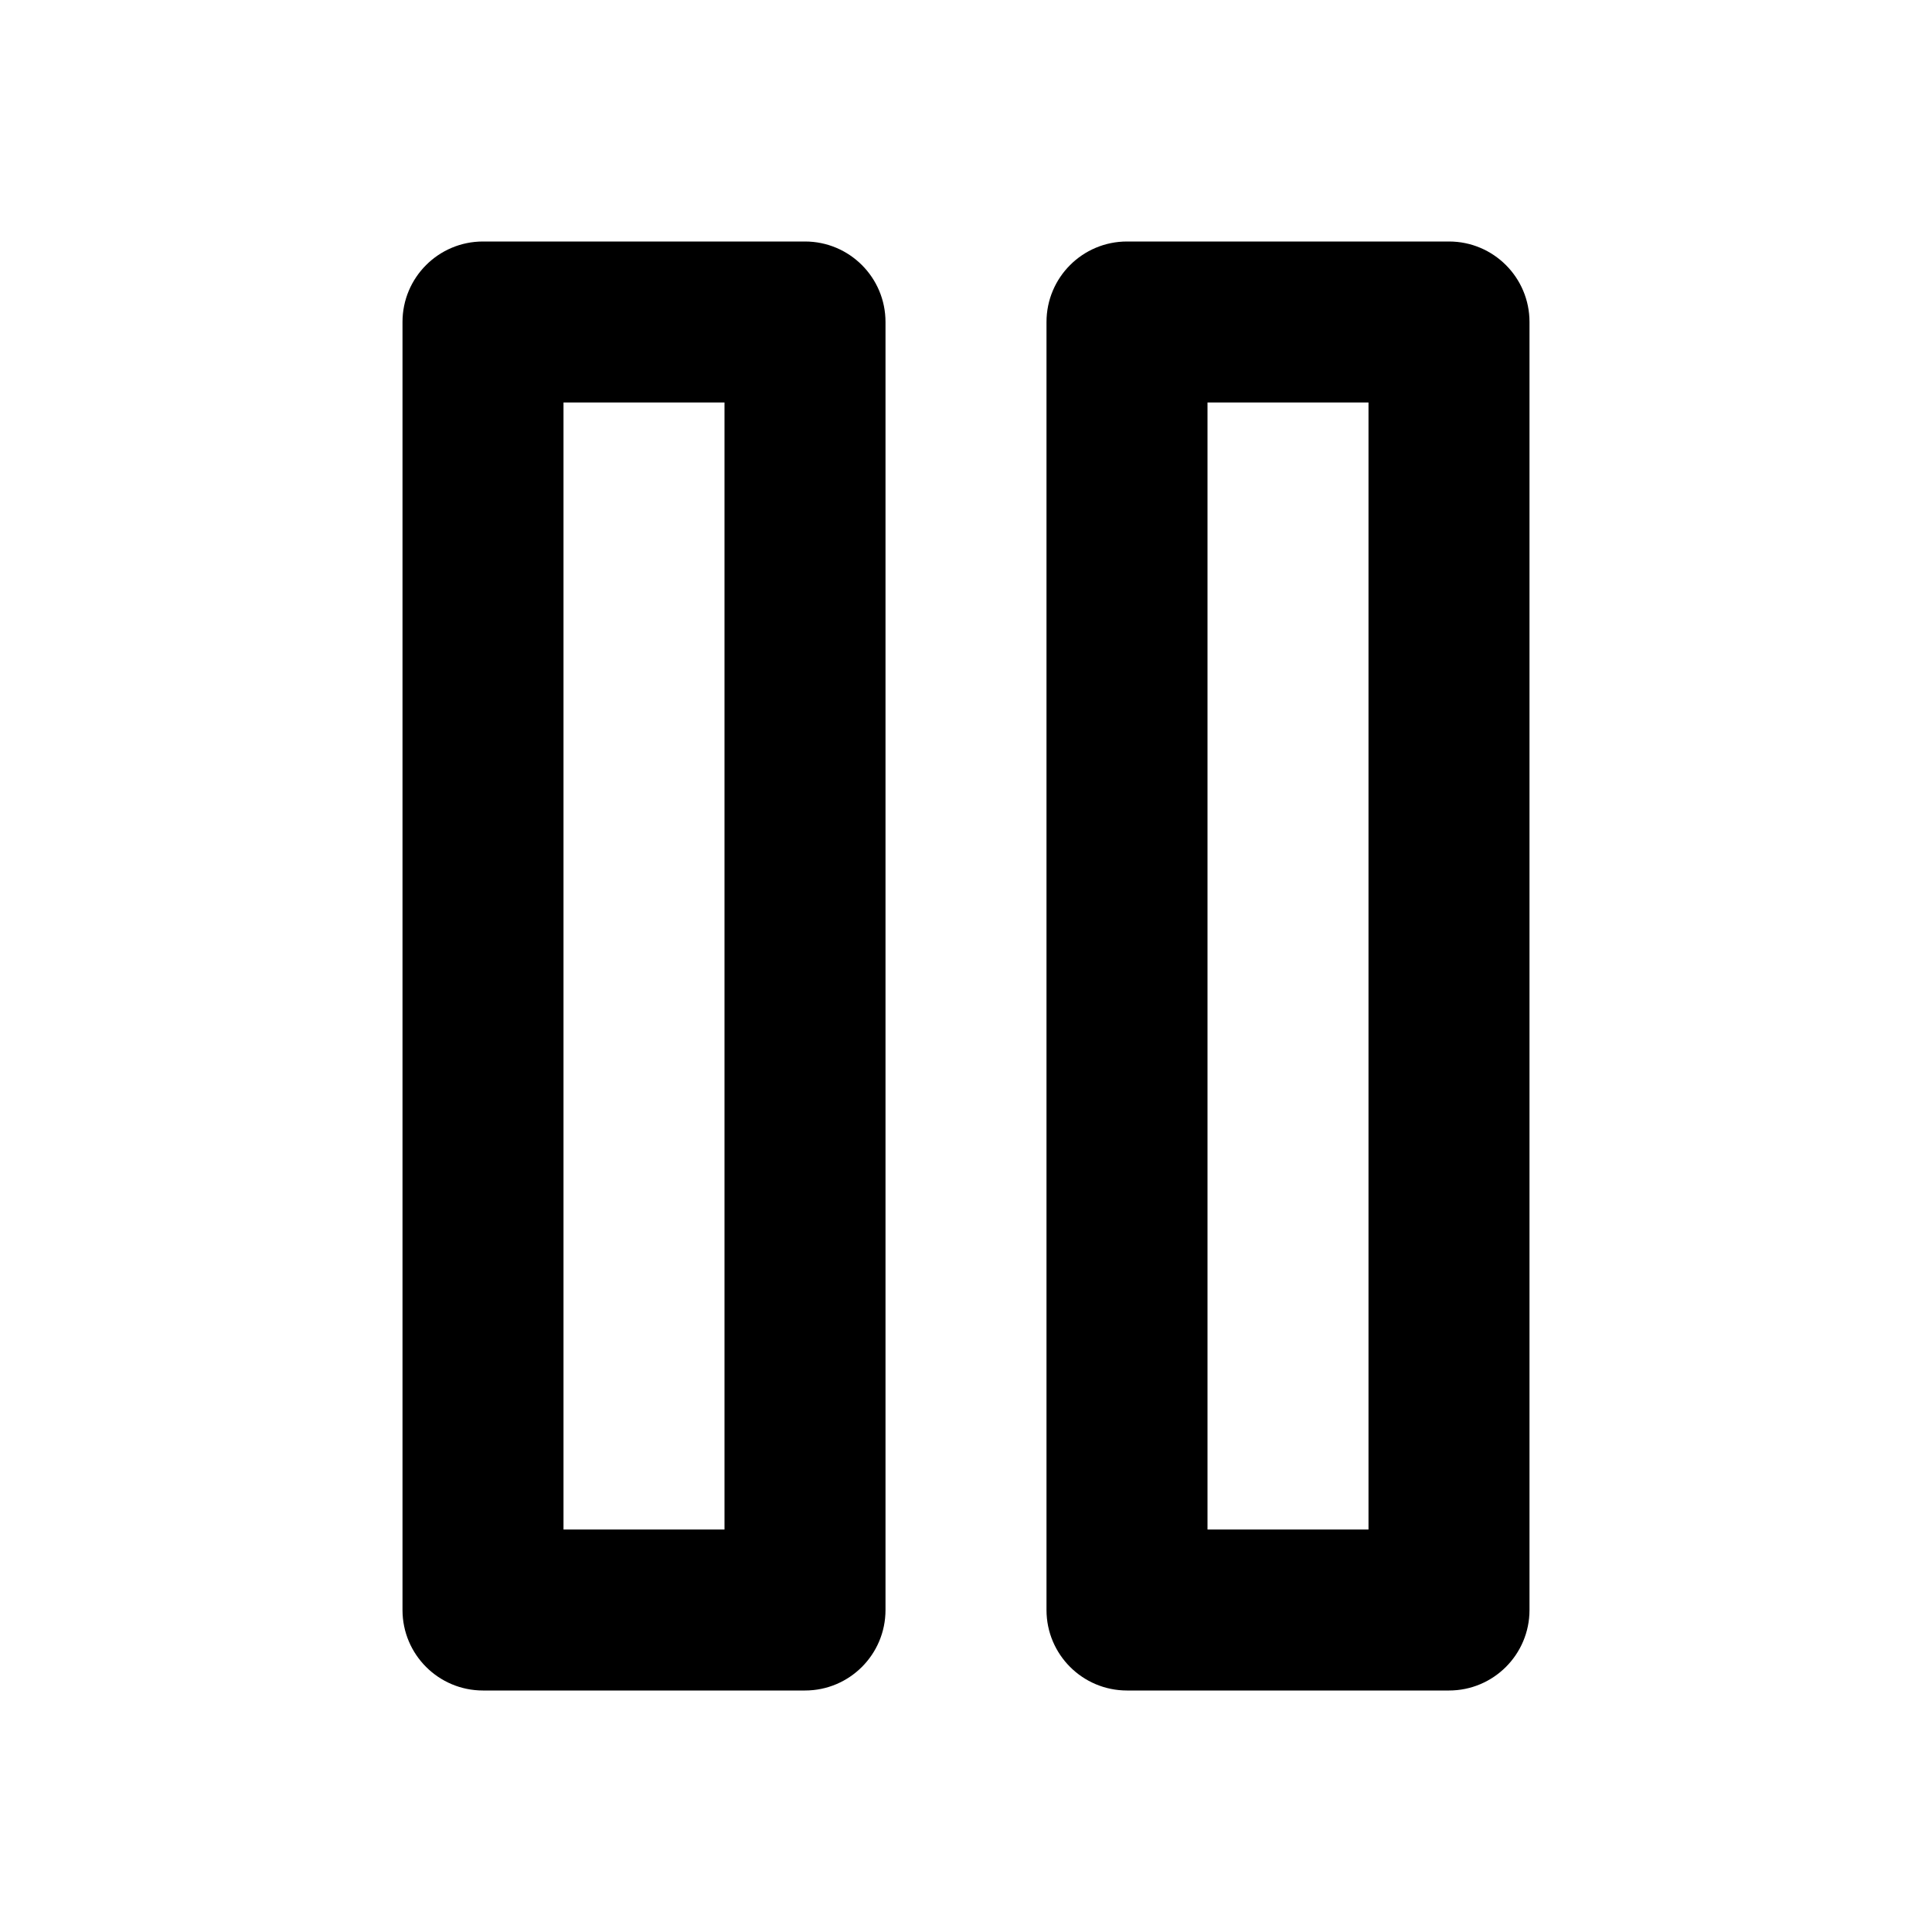
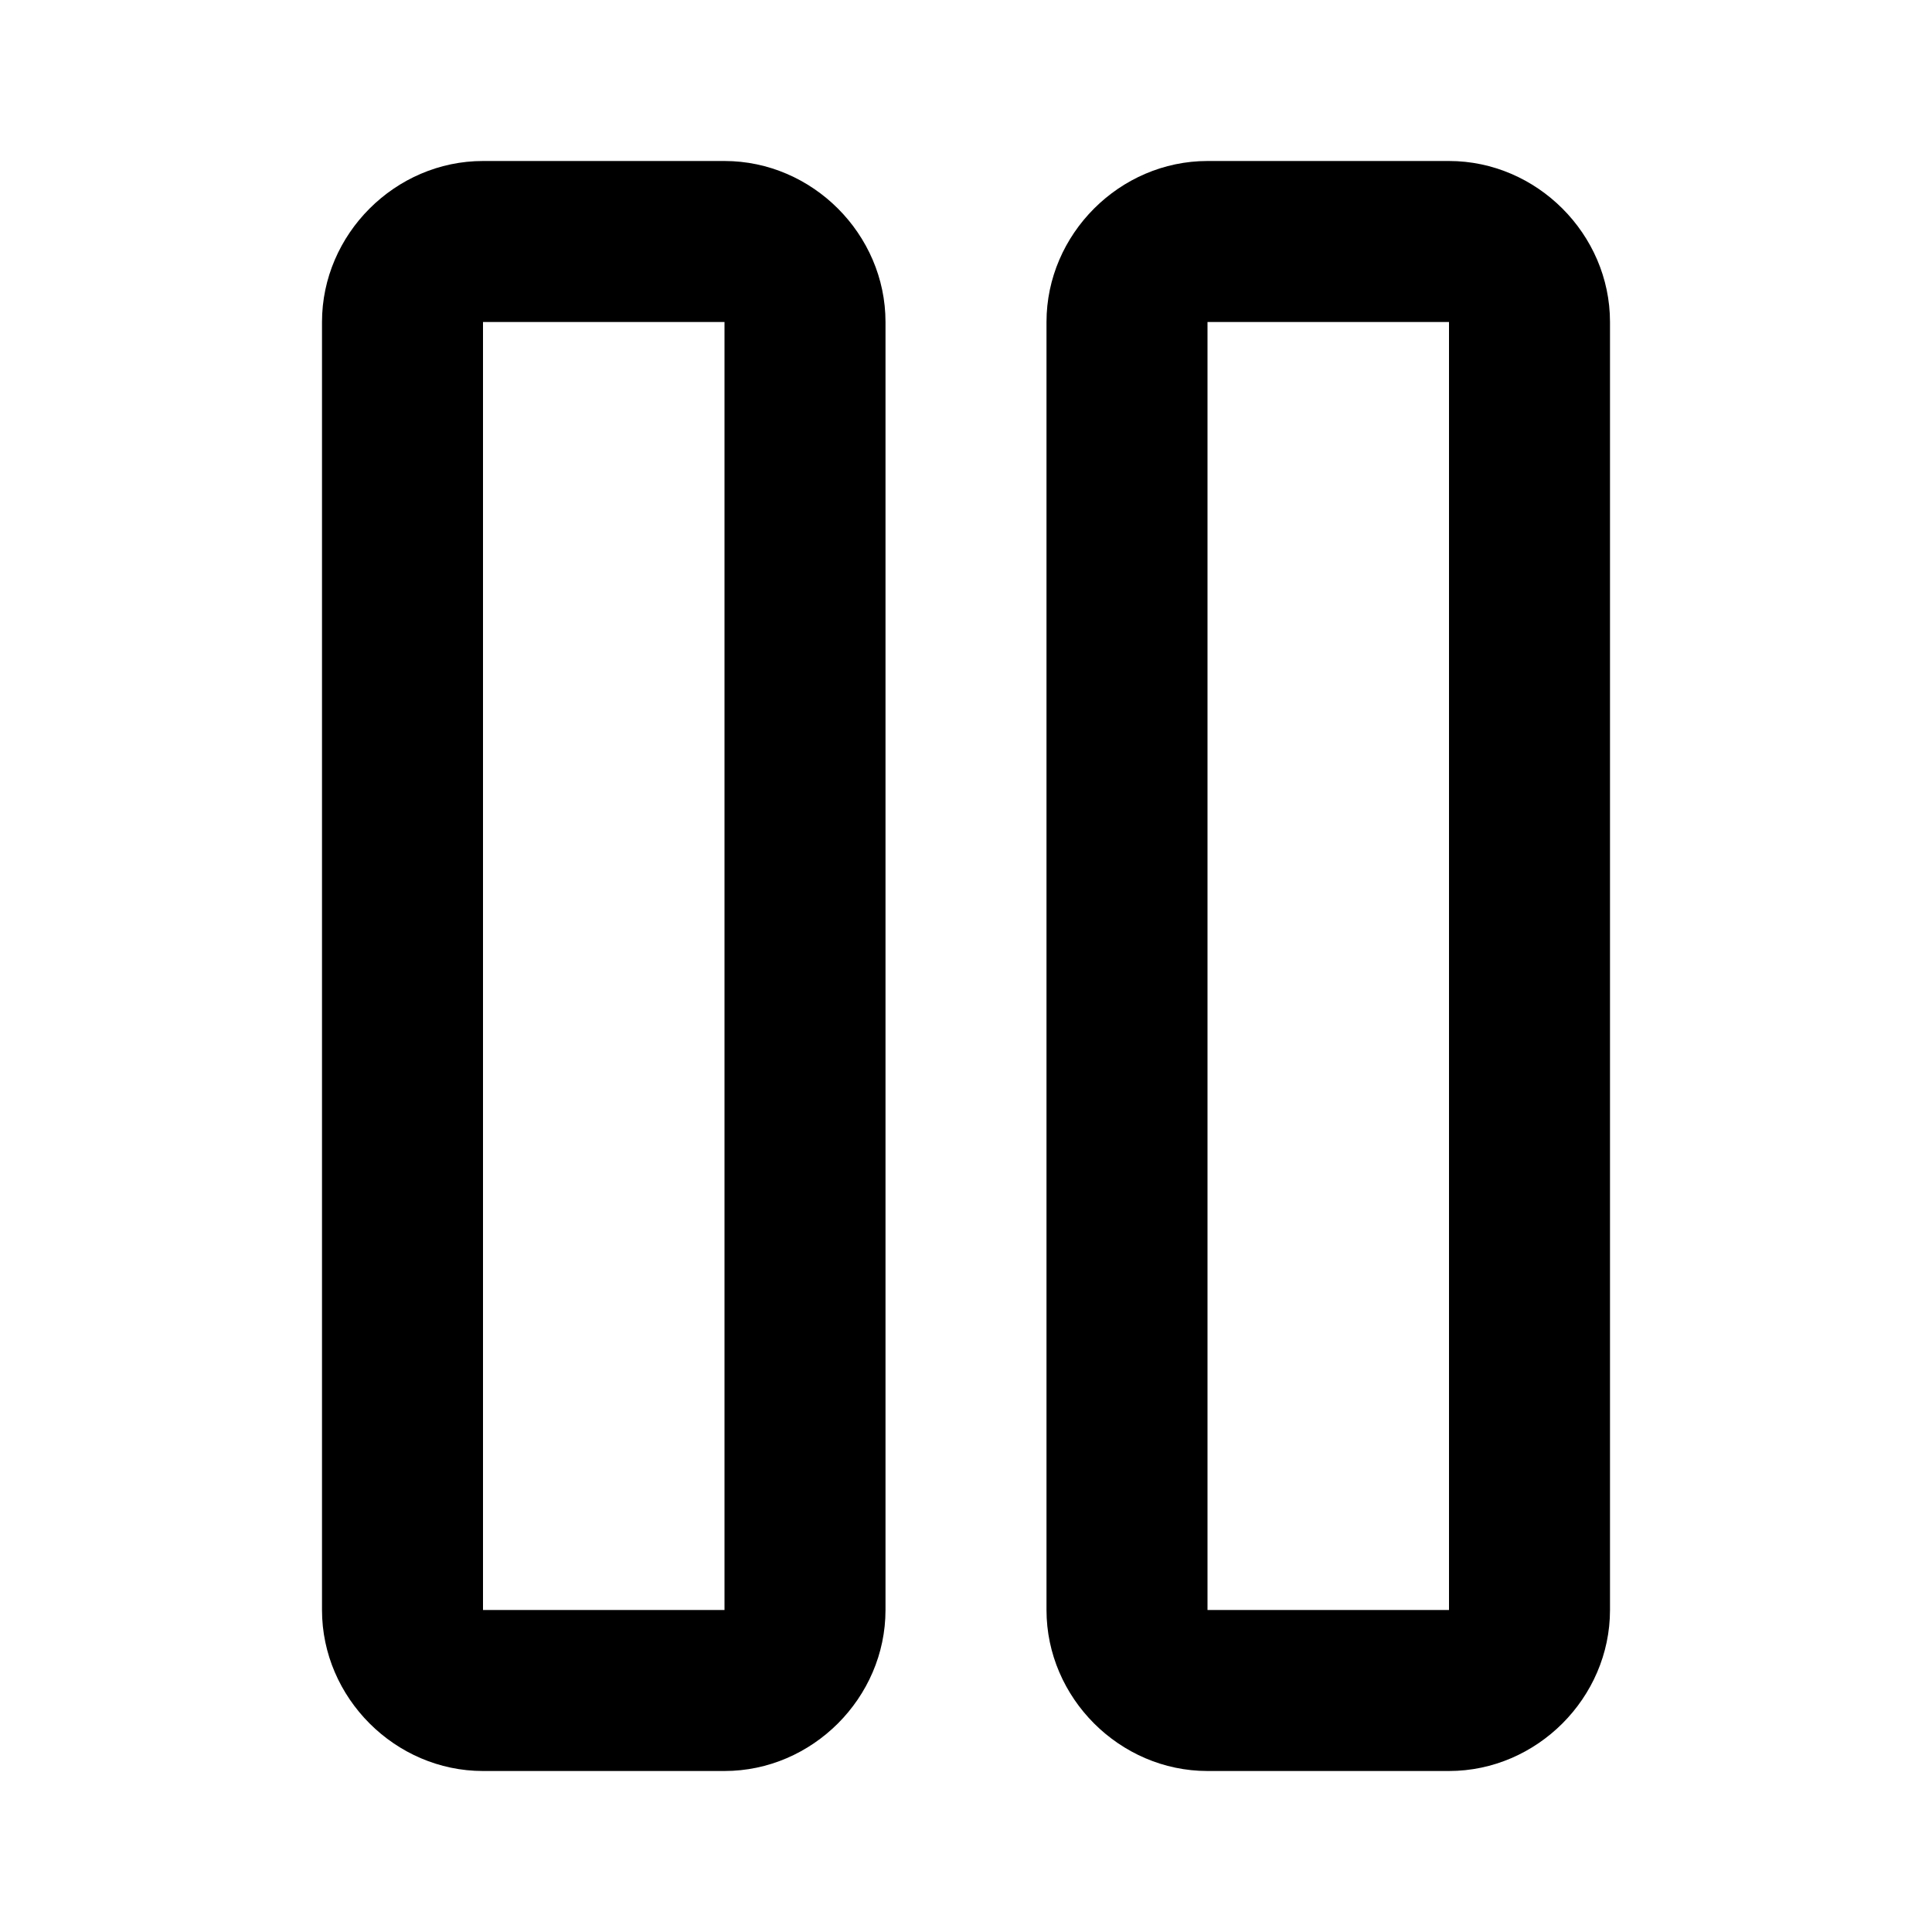
- <svg xmlns="http://www.w3.org/2000/svg" width="32" height="32" viewBox="0 0 24 24" fill="none" stroke="currentColor" stroke-width="2" stroke-linecap="round" stroke-linejoin="round" class="feather feather-pause" version="1.1" id="svg2">
+ <svg xmlns="http://www.w3.org/2000/svg" width="24" height="24" viewBox="0 0 24 24" fill="none" stroke="currentColor" stroke-width="2" stroke-linecap="round" stroke-linejoin="round" version="1.1" id="svg2">
  <defs id="defs2" />
-   <path style="baseline-shift:baseline;display:inline;overflow:visible;vector-effect:none;fill:#000000;stroke:none;stroke-linecap:butt;stroke-linejoin:miter;enable-background:accumulate;stop-color:#000000;stop-opacity:1;opacity:1" d="M 6,3 A 1,1 0 0 0 5,4 v 16 a 1,1 0 0 0 1,1 h 4 a 1,1 0 0 0 1,-1 V 4 A 1,1 0 0 0 10,3 Z M 7,5 H 9 V 19 H 7 Z" id="rect1" />
-   <path style="baseline-shift:baseline;display:inline;overflow:visible;vector-effect:none;fill:#000000;stroke:none;stroke-linecap:butt;stroke-linejoin:miter;enable-background:accumulate;stop-color:#000000;stop-opacity:1;opacity:1" d="m 14,3 a 1,1 0 0 0 -1,1 v 16 a 1,1 0 0 0 1,1 h 4 a 1,1 0 0 0 1,-1 V 4 A 1,1 0 0 0 18,3 Z m 1,2 h 2 v 14 h -2 z" id="rect2" />
+   <path style="baseline-shift:baseline;display:inline;overflow:visible;vector-effect:none;fill:#000000;stroke:none;stroke-linecap:butt;stroke-linejoin:miter;enable-background:accumulate;stop-color:#000000;stop-opacity:1;opacity:1" d="m 15,2 c -1.091,0 -2,0.909 -2,2 v 16 c 0,1.091 0.909,2 2,2 h 3 c 1.091,0 2,-0.909 2,-2 V 4 C 20,2.909 19.091,2 18,2 Z m 0,2 h 3 v 16 h -3 z" id="rect1" />
+   <path style="baseline-shift:baseline;display:inline;overflow:visible;vector-effect:none;fill:#000000;stroke:none;stroke-linecap:butt;stroke-linejoin:miter;enable-background:accumulate;stop-color:#000000;stop-opacity:1;opacity:1" d="M 6,2 C 4.909,2 4,2.909 4,4 v 16 c 0,1.091 0.909,2 2,2 h 3 c 1.091,0 2,-0.909 2,-2 V 4 C 11,2.909 10.091,2 9,2 Z M 6,4 H 9 V 20 H 6 Z" id="rect2" />
</svg>
